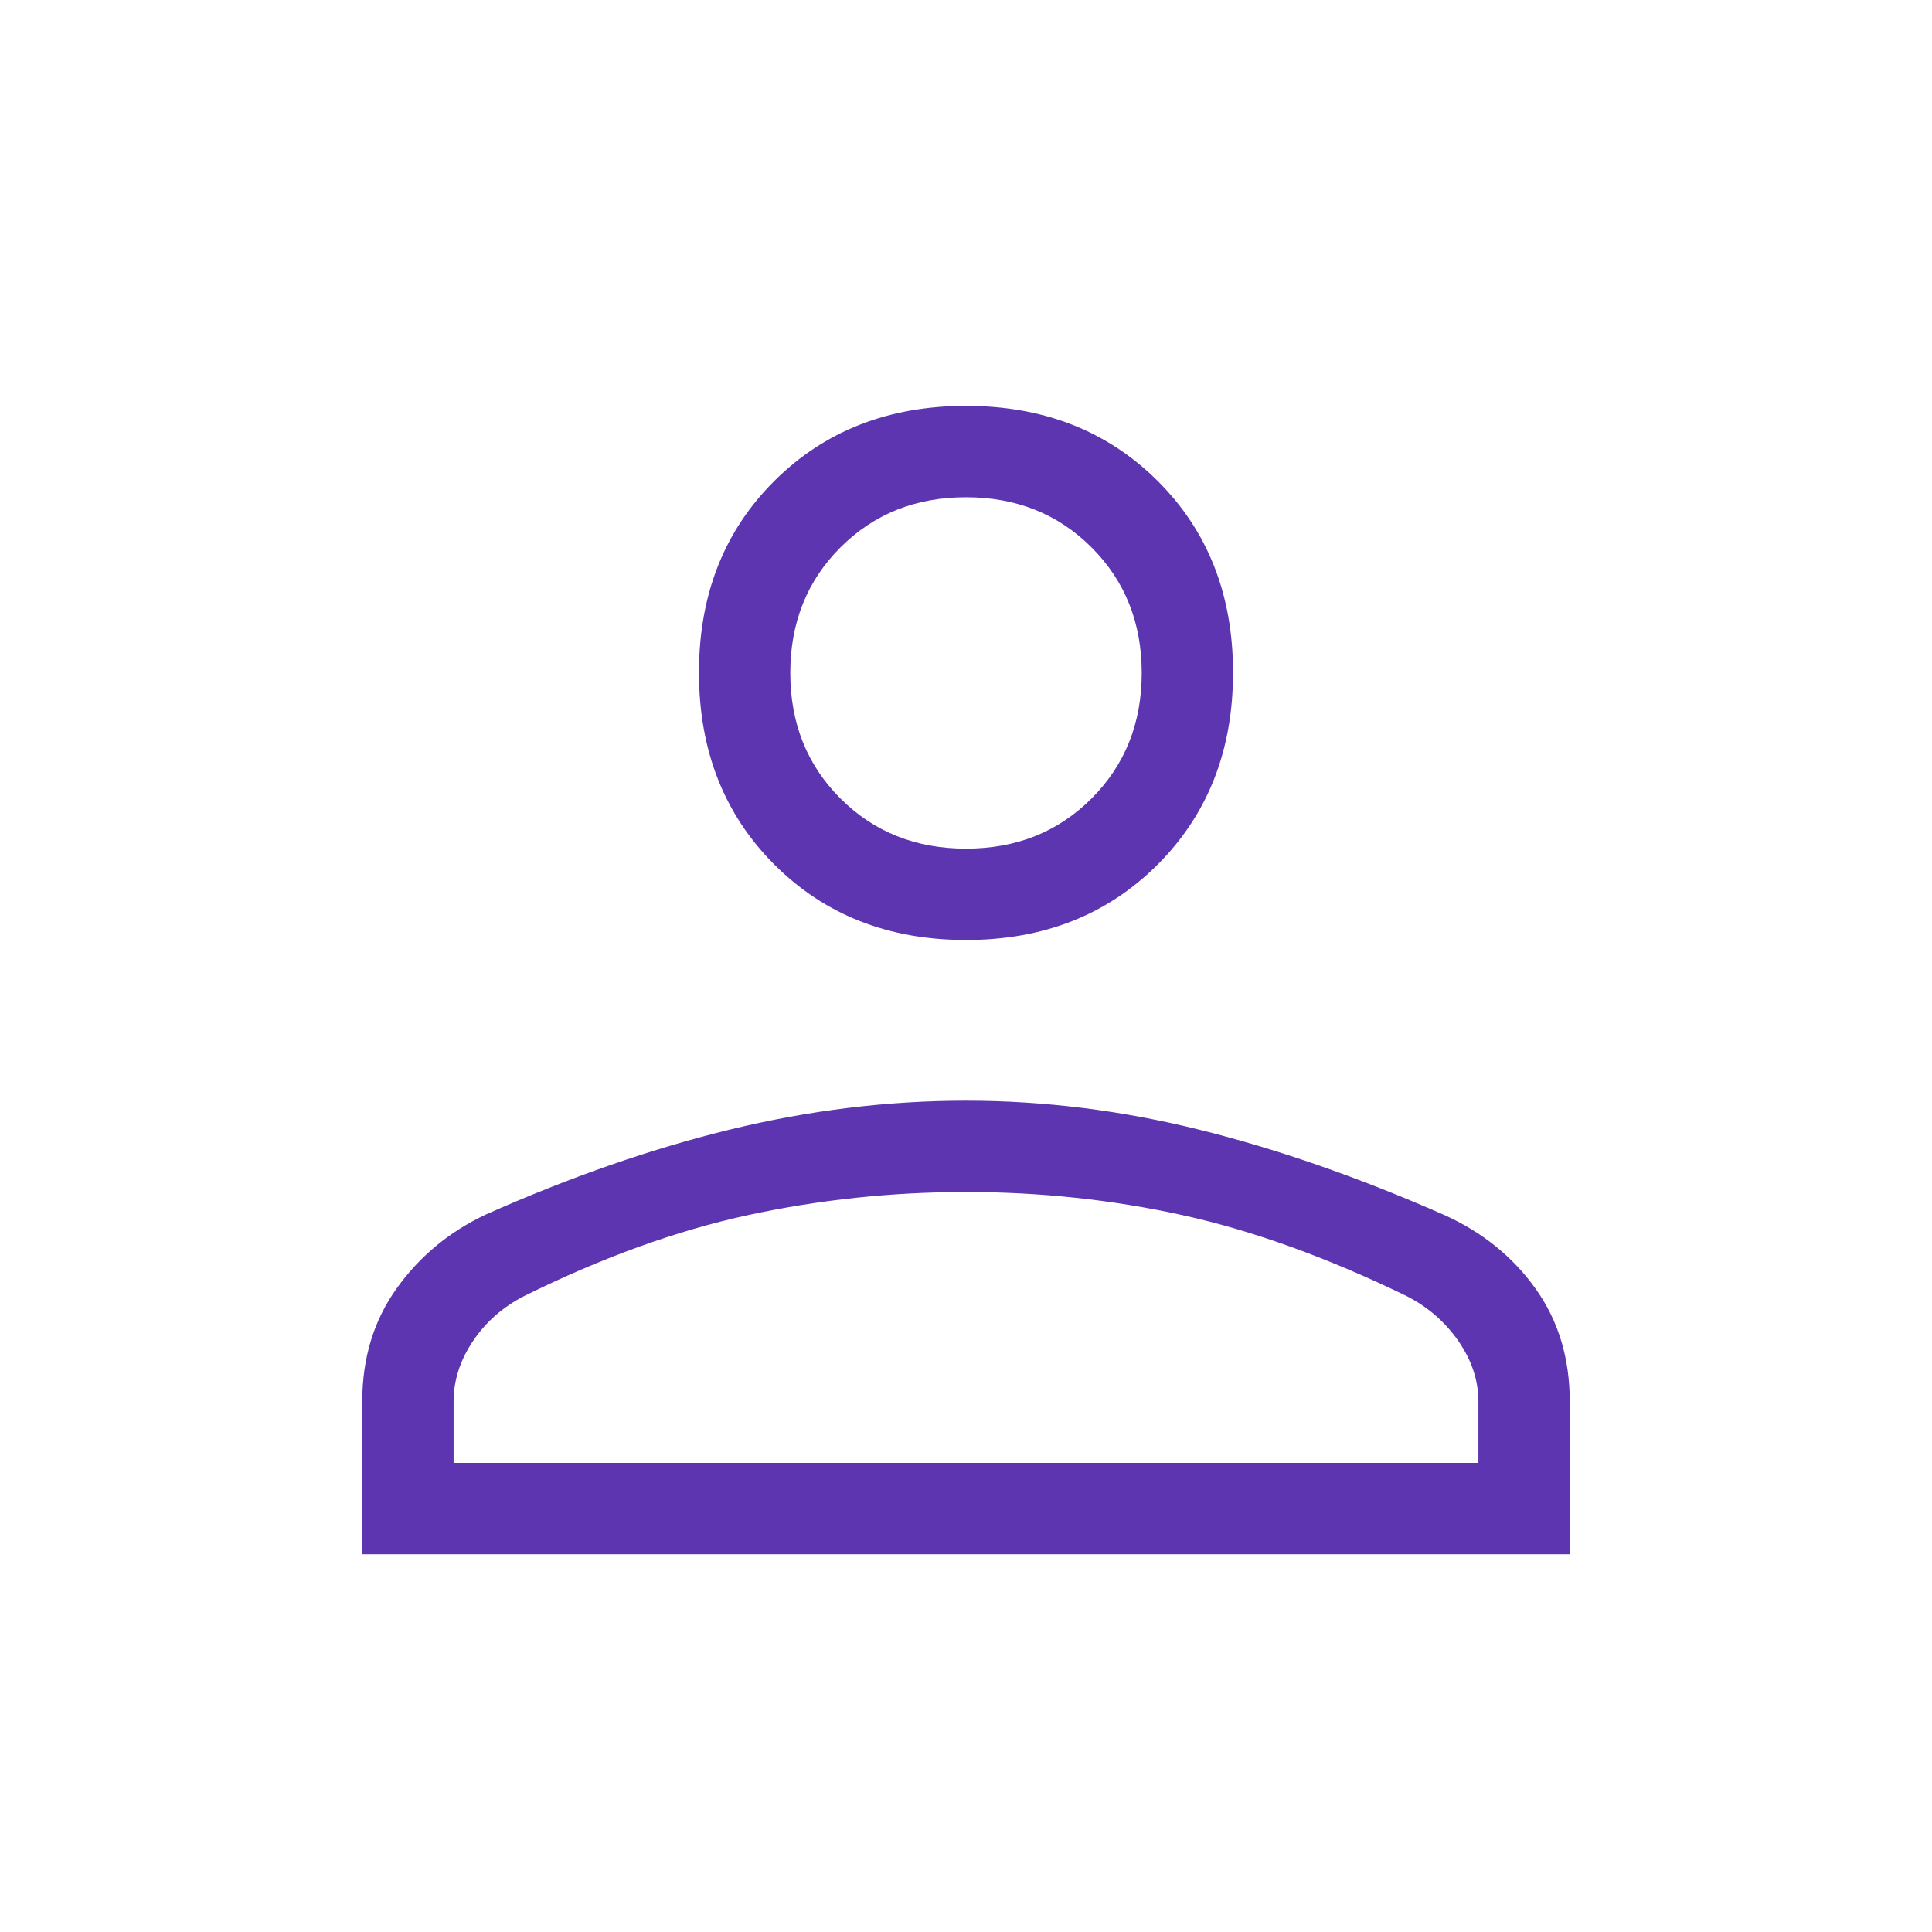
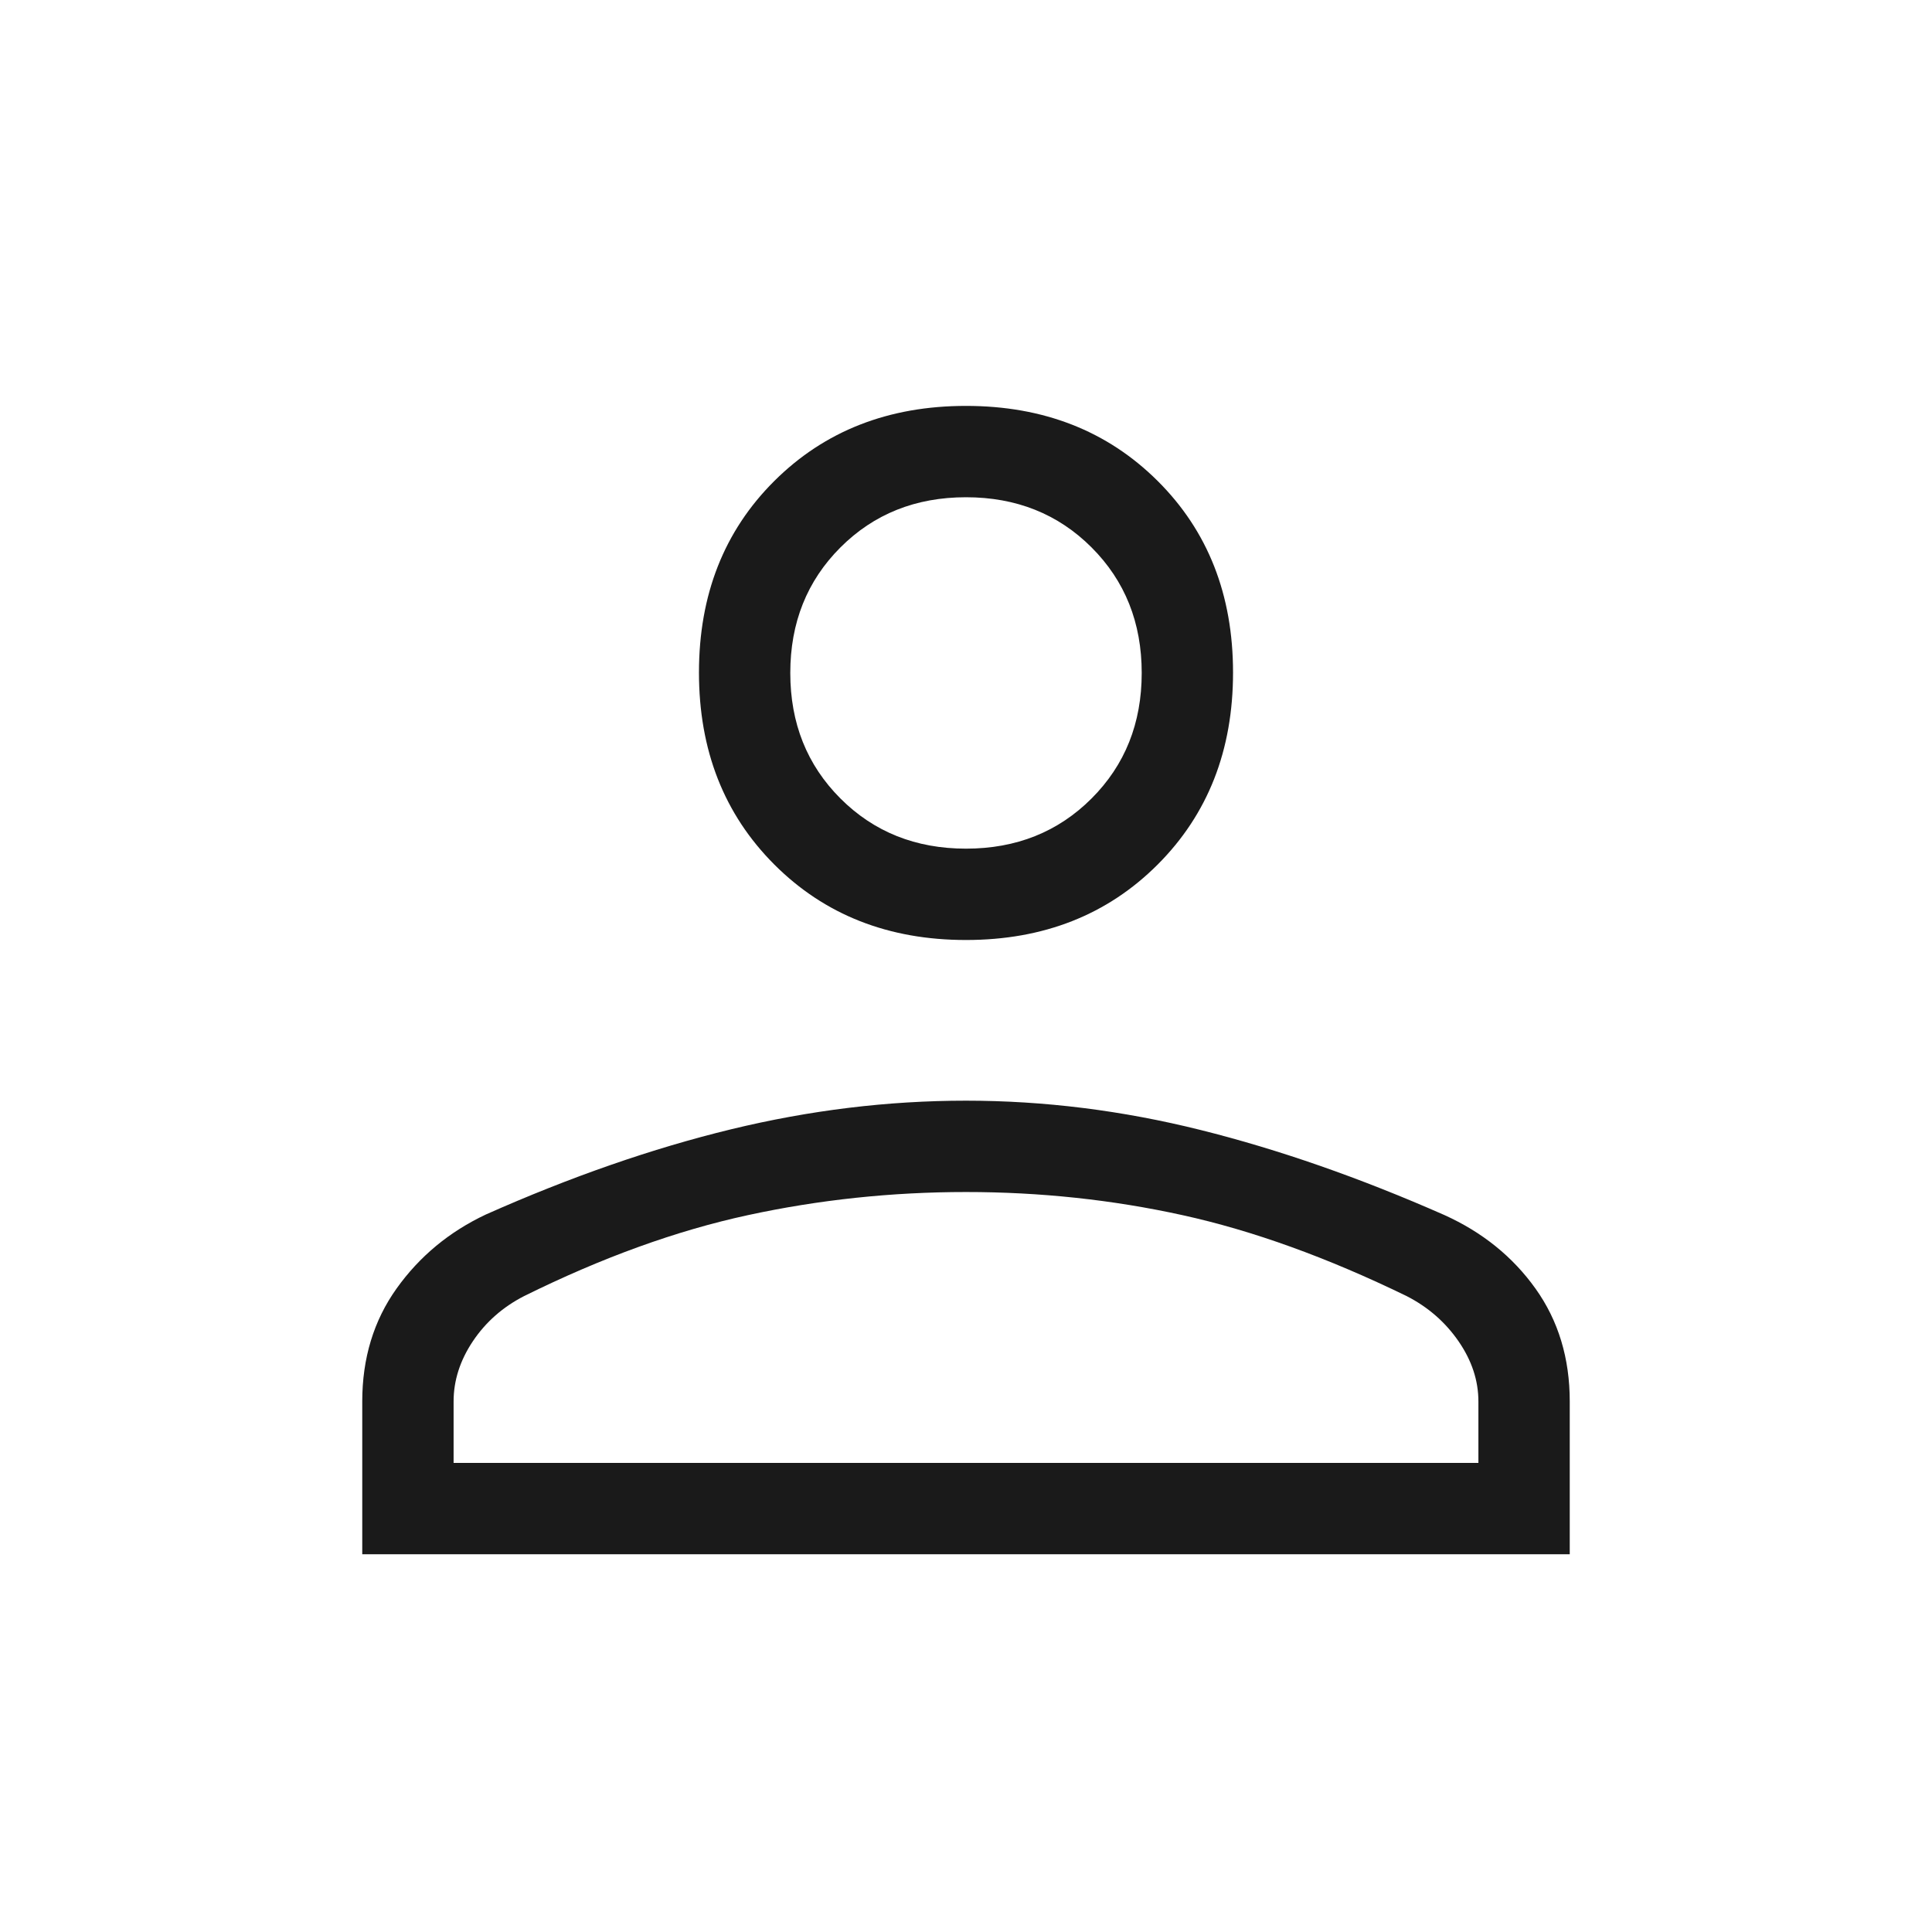
- <svg xmlns="http://www.w3.org/2000/svg" height="48px" viewBox="0 -960 960 960" width="48px" fill="#5e35b1">
+ <svg xmlns="http://www.w3.org/2000/svg" height="48px" viewBox="0 -960 960 960" width="48px" fill="#1a1a1a">
  <path d="M480-492.92q-57.75 0-95.22-37.47-37.47-37.48-37.47-95.42 0-57.94 37.47-95.22T480-758.31q57.75 0 95.22 37.28t37.47 95.22q0 57.94-37.47 95.42-37.47 37.47-95.22 37.47ZM180-187.69v-75.93q0-32.23 17.08-56.15t44.38-36.77q63.16-28.07 121.76-42.31 58.6-14.23 116.77-14.23 58.16 0 116.47 14.54t121.21 42.27q28.38 12.82 45.35 36.62Q780-295.85 780-263.62v75.93H180Zm45.39-45.39h509.22v-30.54q0-15.61-9.88-29.92-9.88-14.31-25.81-22.46-59-28.69-111.3-40.19-52.3-11.5-107.62-11.5-55.32 0-108.43 11.5-53.11 11.5-111.11 40.19-15.92 8.15-25.5 22.46-9.57 14.31-9.57 29.92v30.54ZM480-538.31q37.46 0 62.38-24.92 24.93-24.92 24.93-62.38 0-37.47-24.93-62.39-24.92-24.92-62.38-24.92T417.62-688q-24.93 24.92-24.93 62.39 0 37.46 24.93 62.38 24.92 24.92 62.38 24.92Zm0-87.3Zm0 392.53Z" />
</svg>
